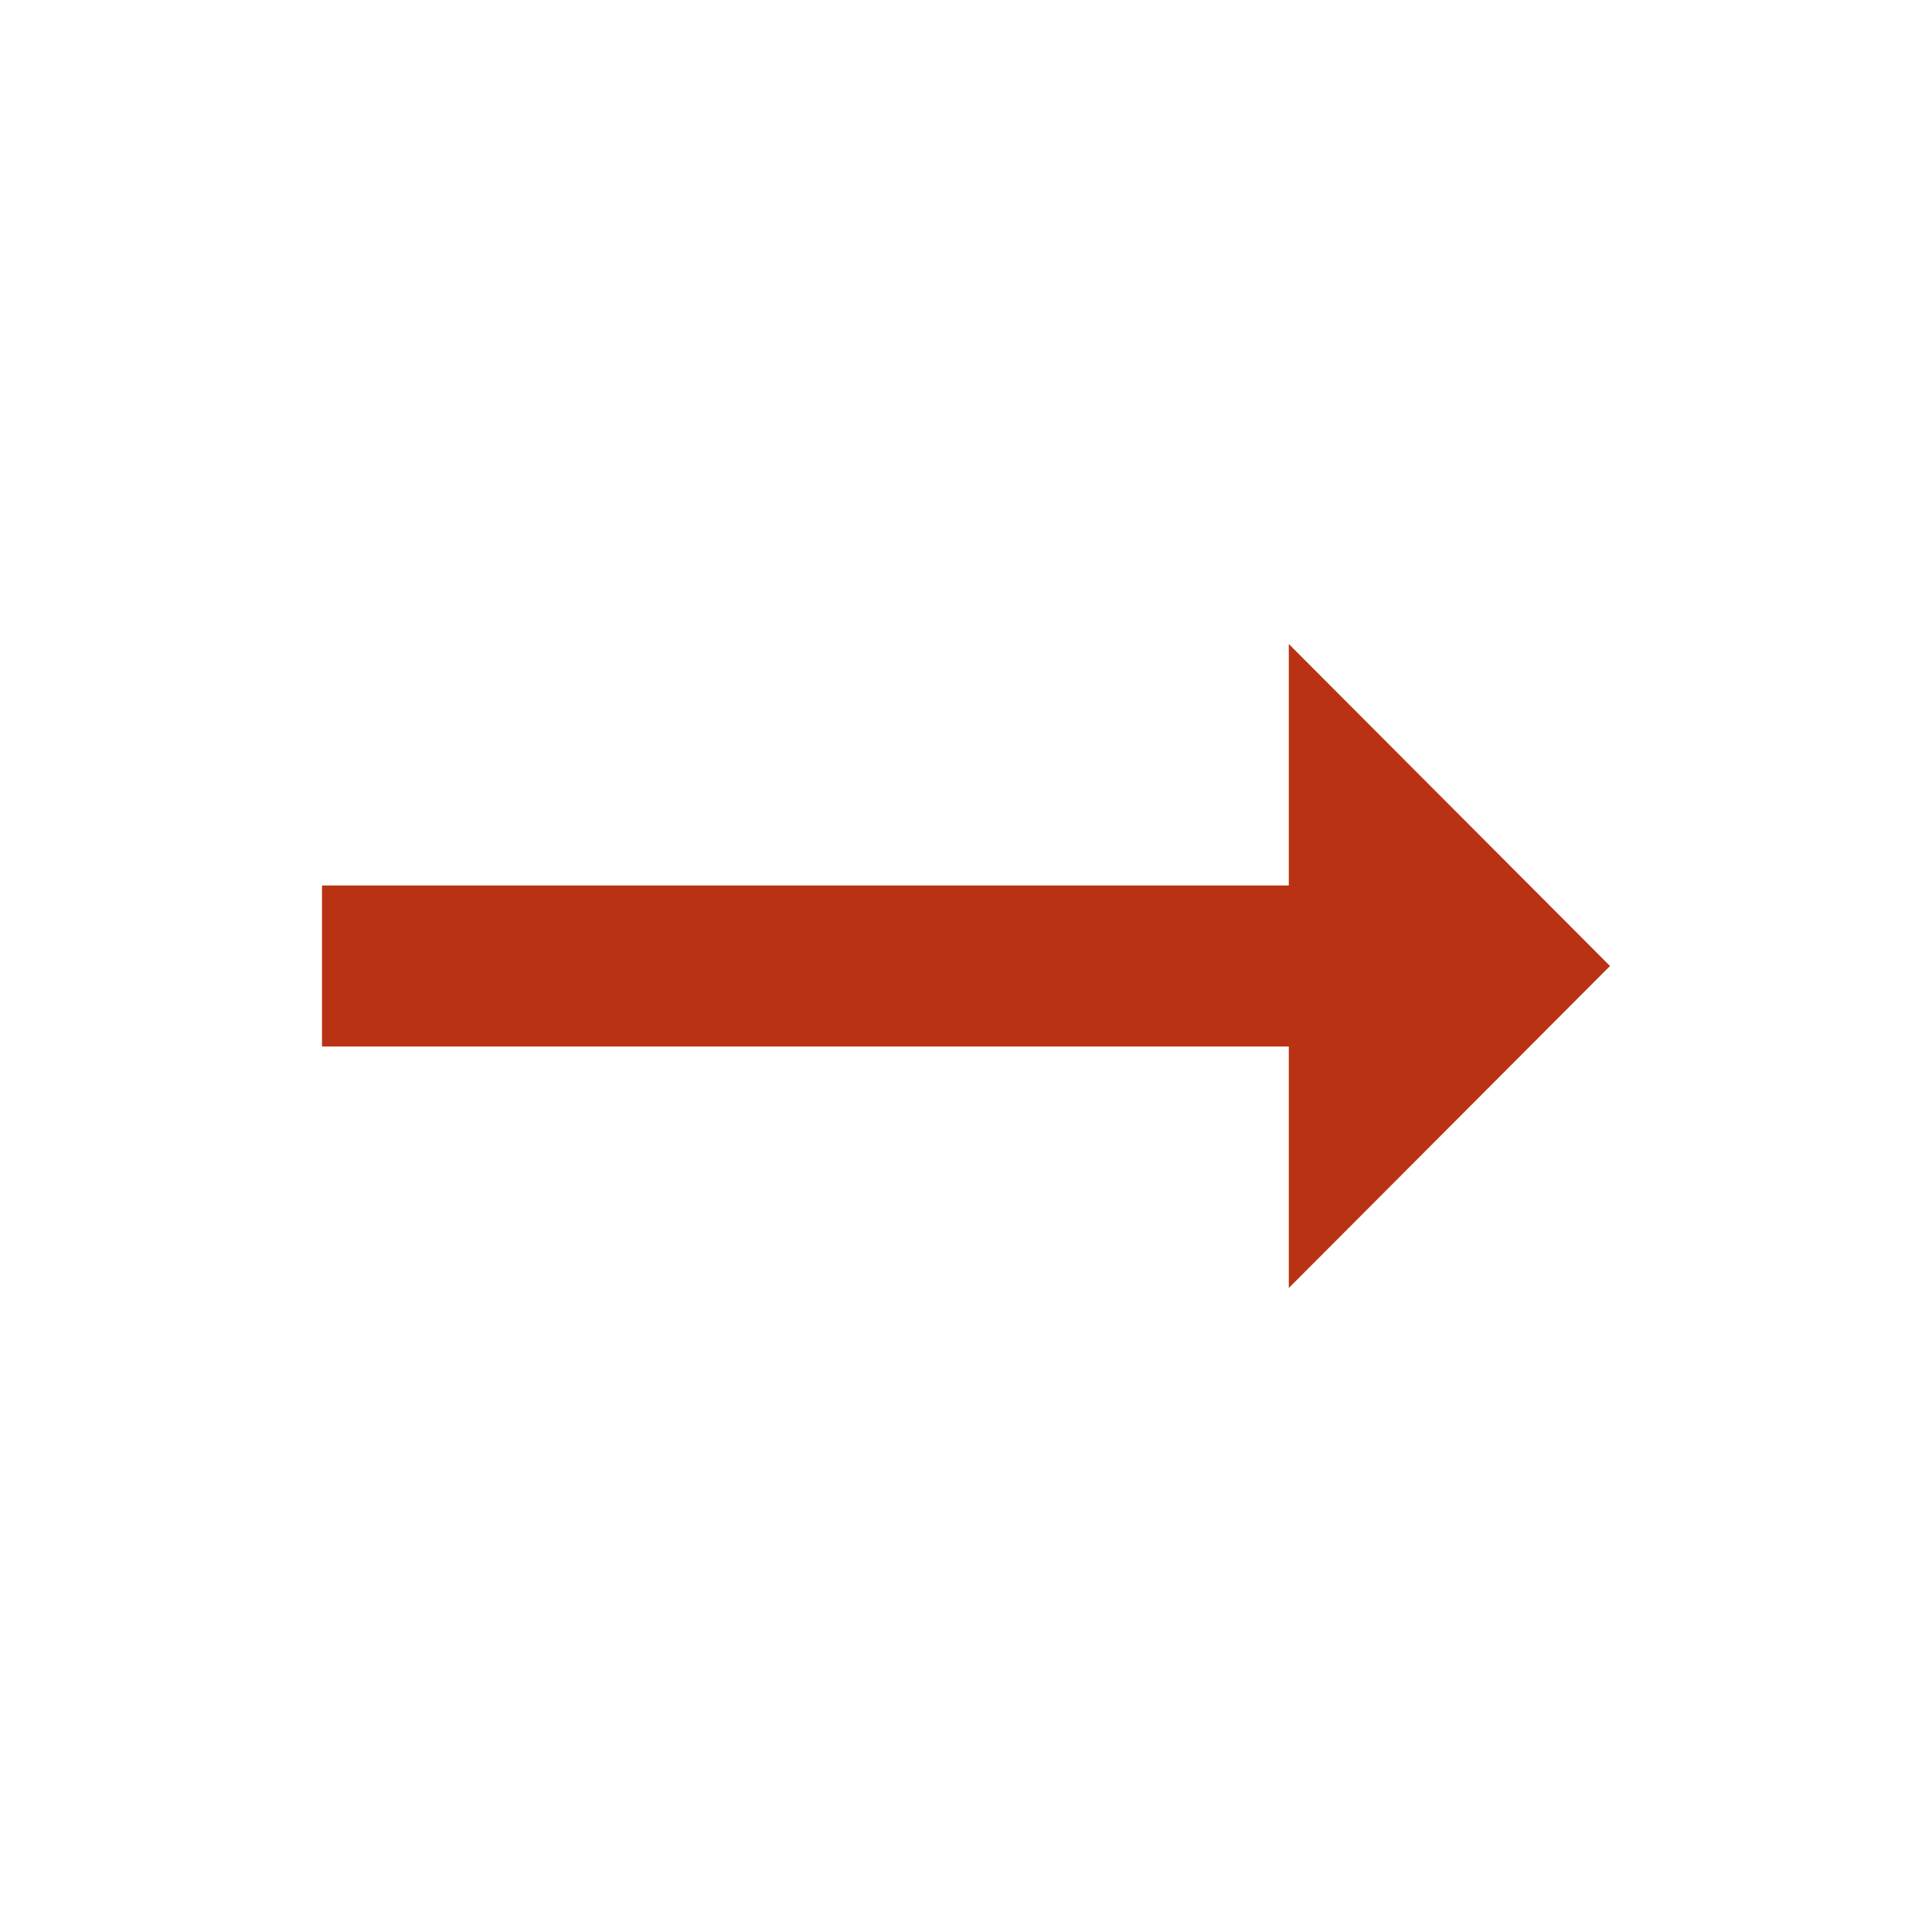
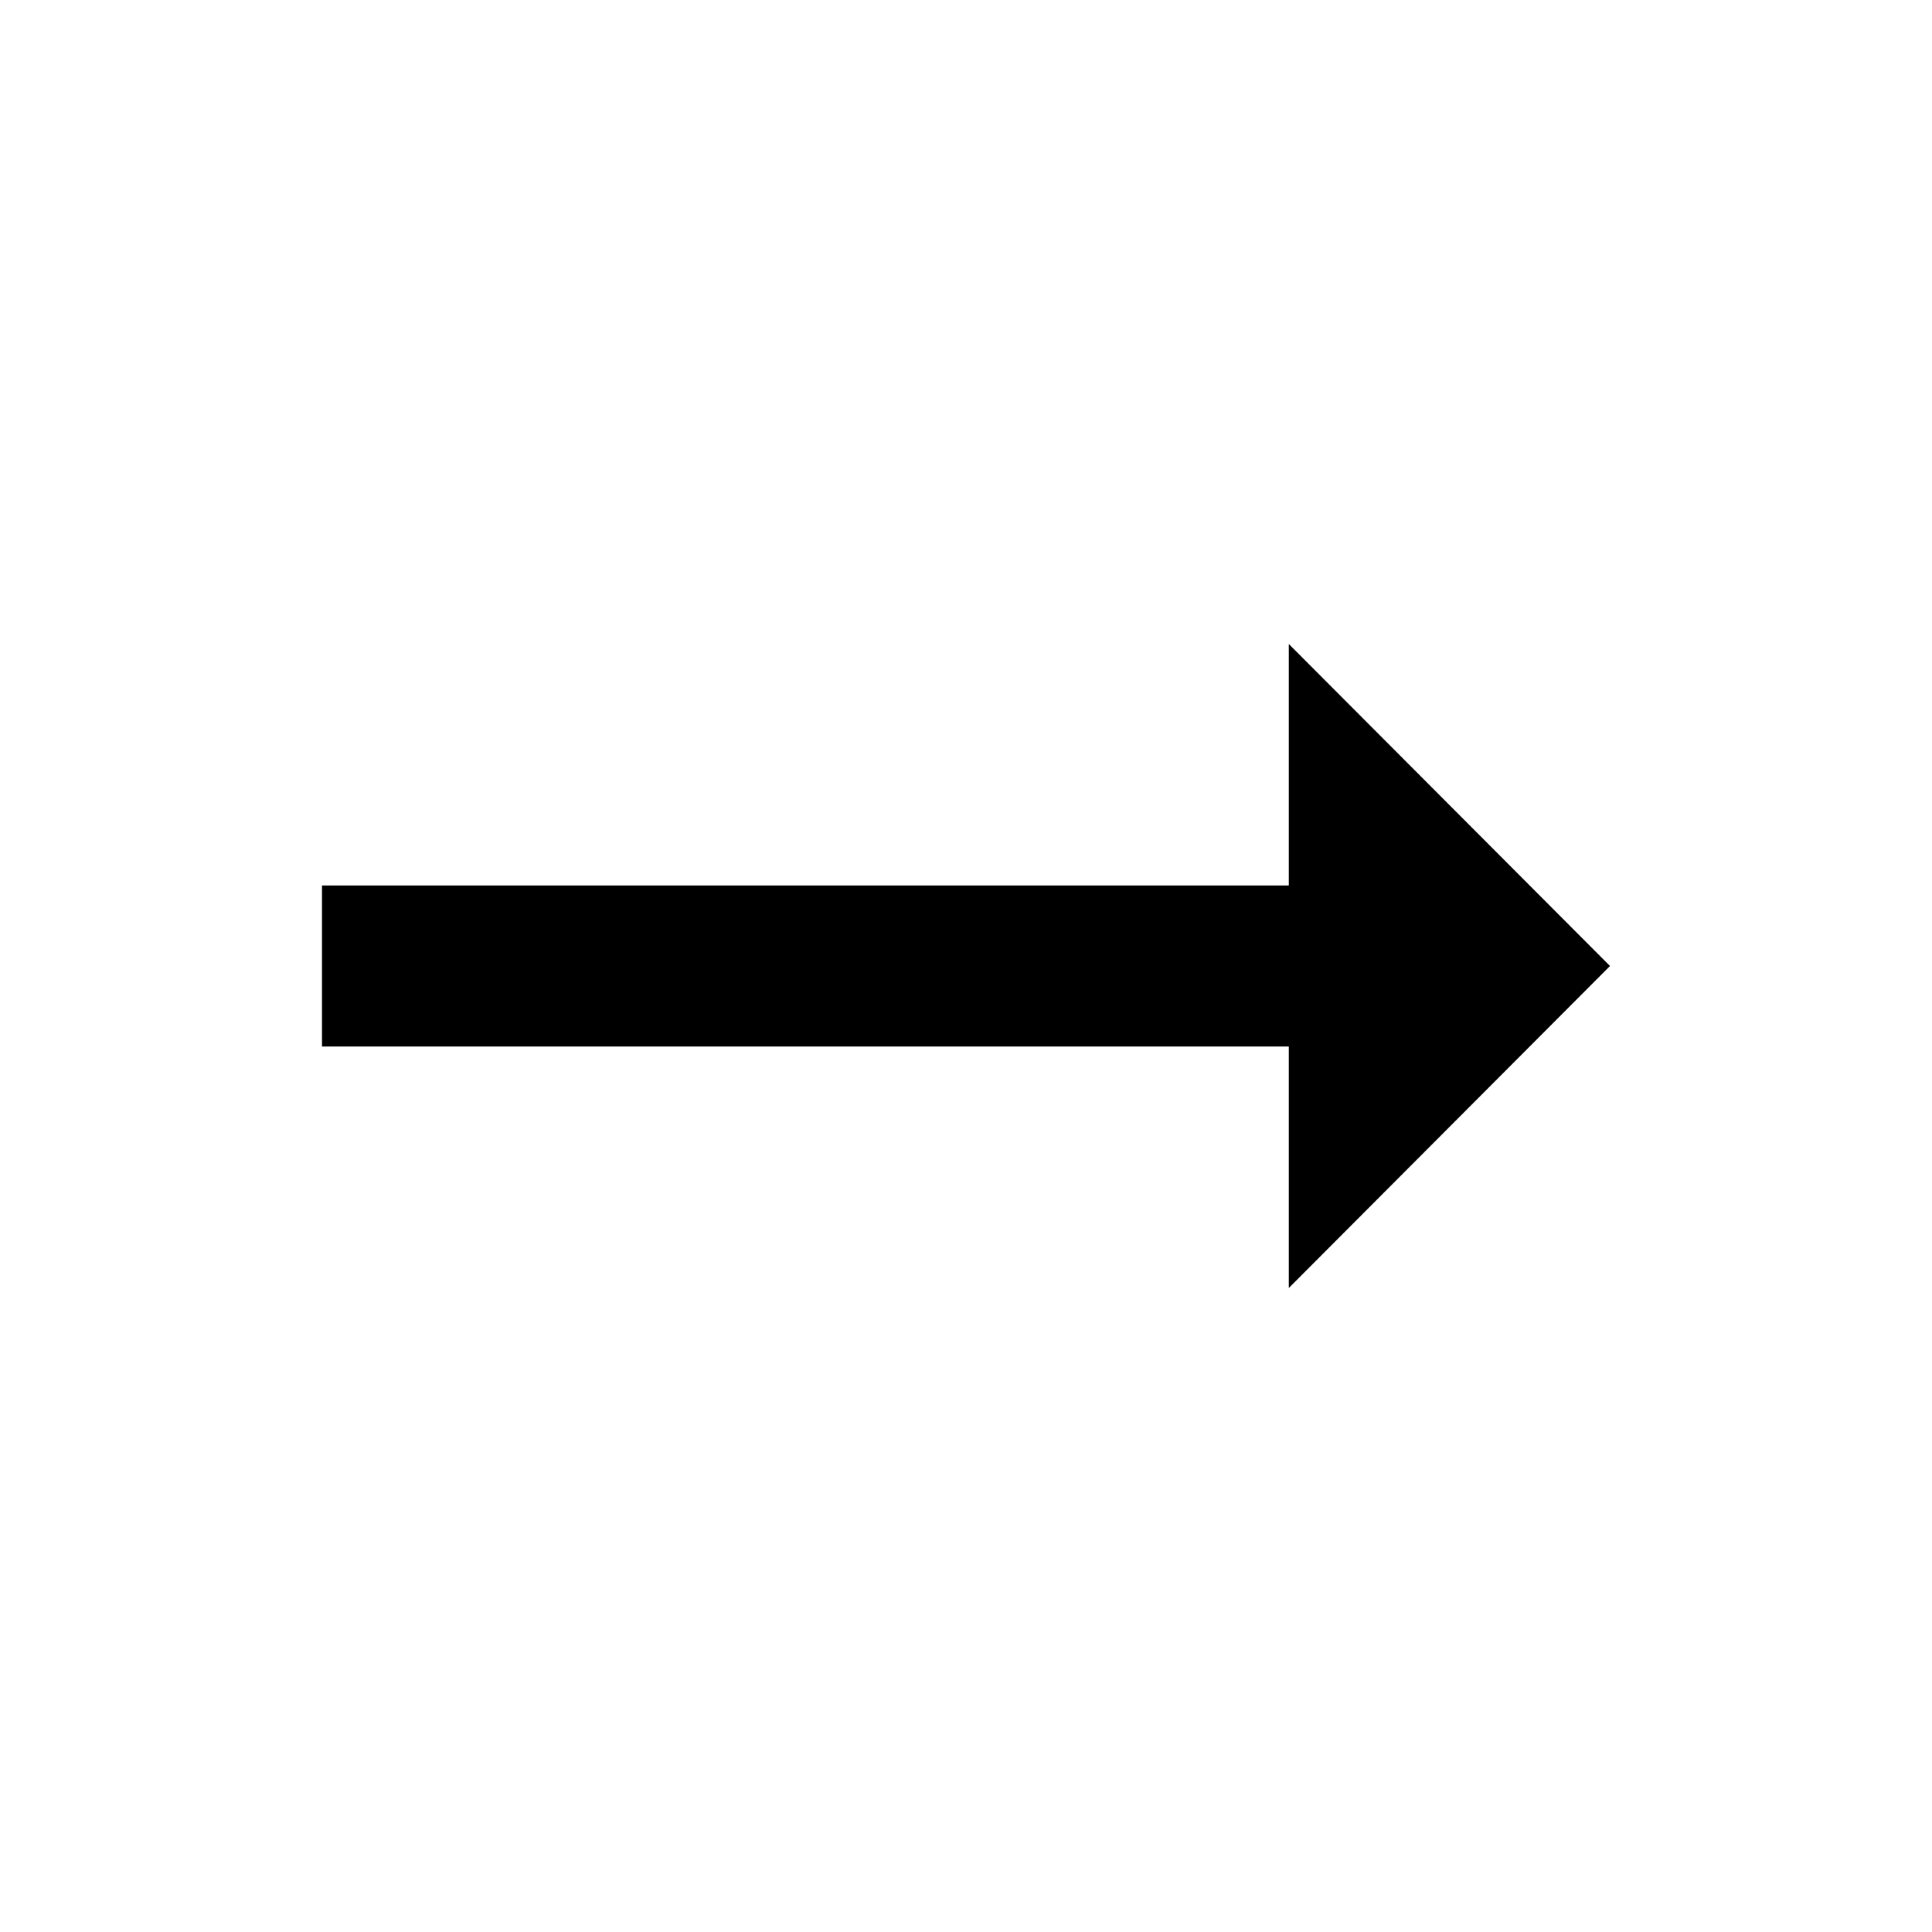
<svg xmlns="http://www.w3.org/2000/svg" width="24" height="24" viewBox="0 0 24 24">
-   <path fill="none" d="M0 0h24v24H0z" />
-   <path class="arrow-body" fill="#b93213" d="M16.01 11H4v2h12.01v3L20 12l-3.99-4z" />
+   <path class="arrow-outline" fill="none" d="M0 0h24v24H0z" />
+   <path class="arrow-body" d="M16.01 11H4v2h12.01v3L20 12l-3.99-4z" />
</svg>
